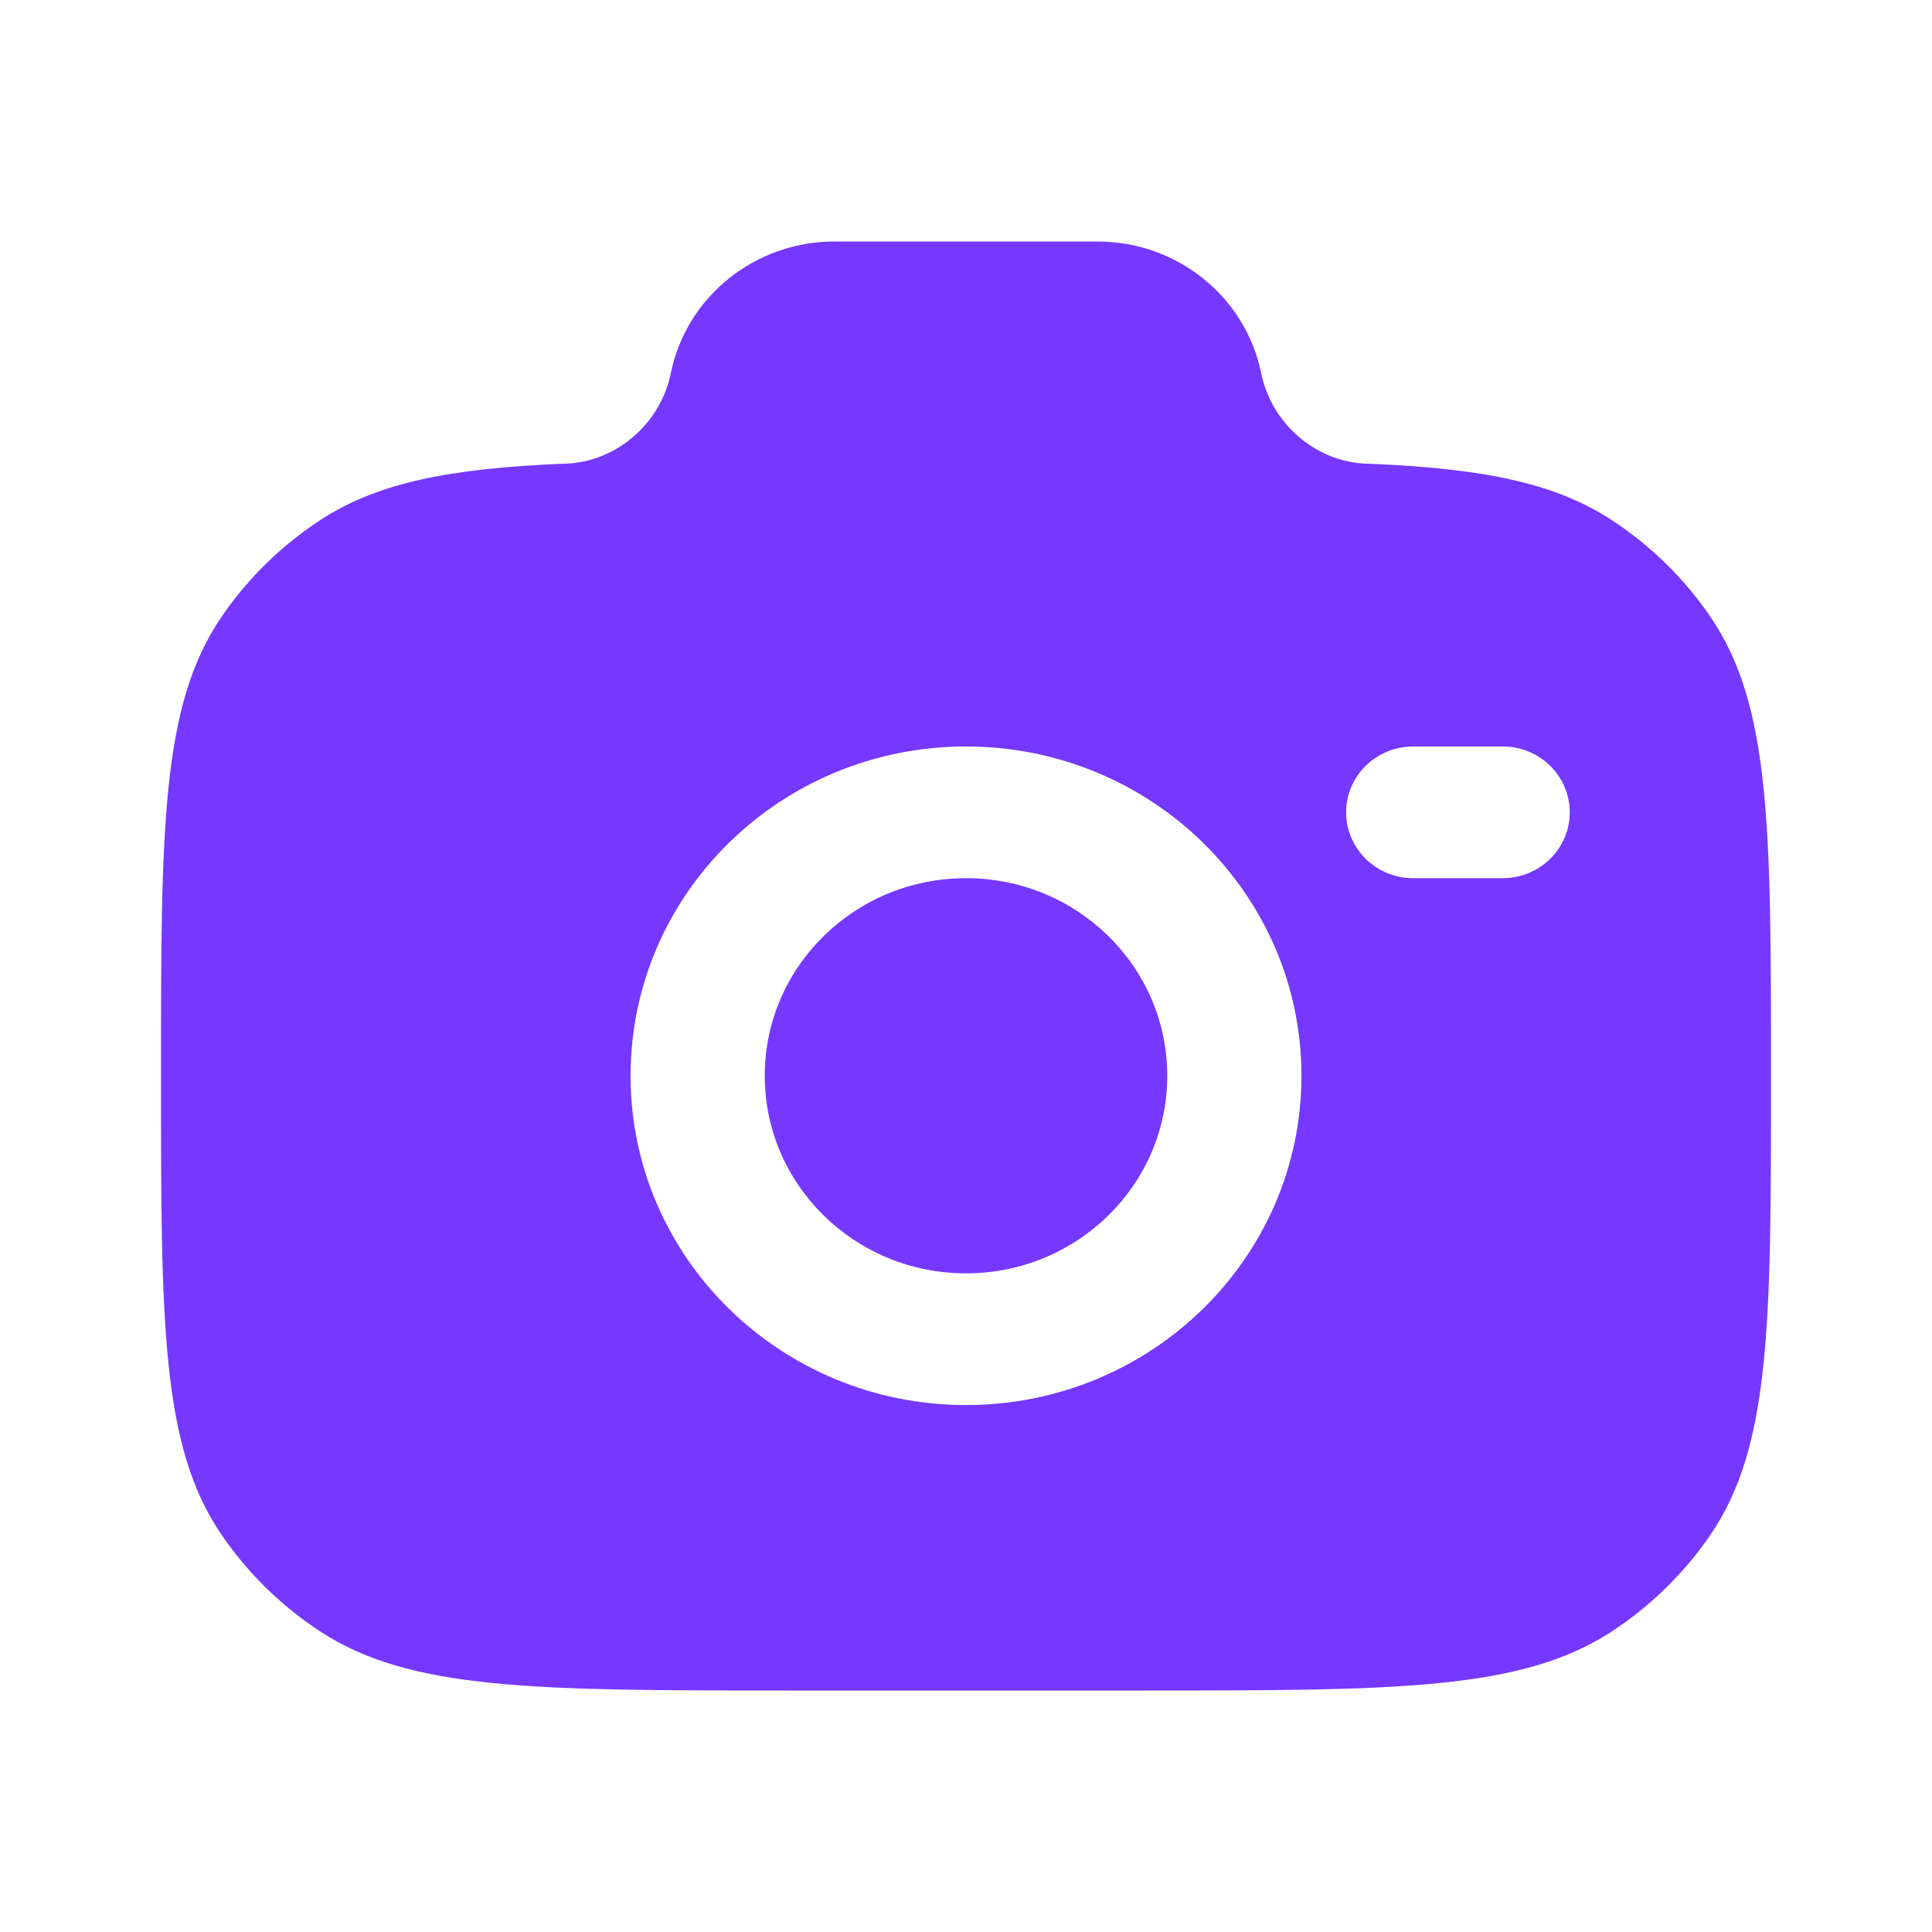
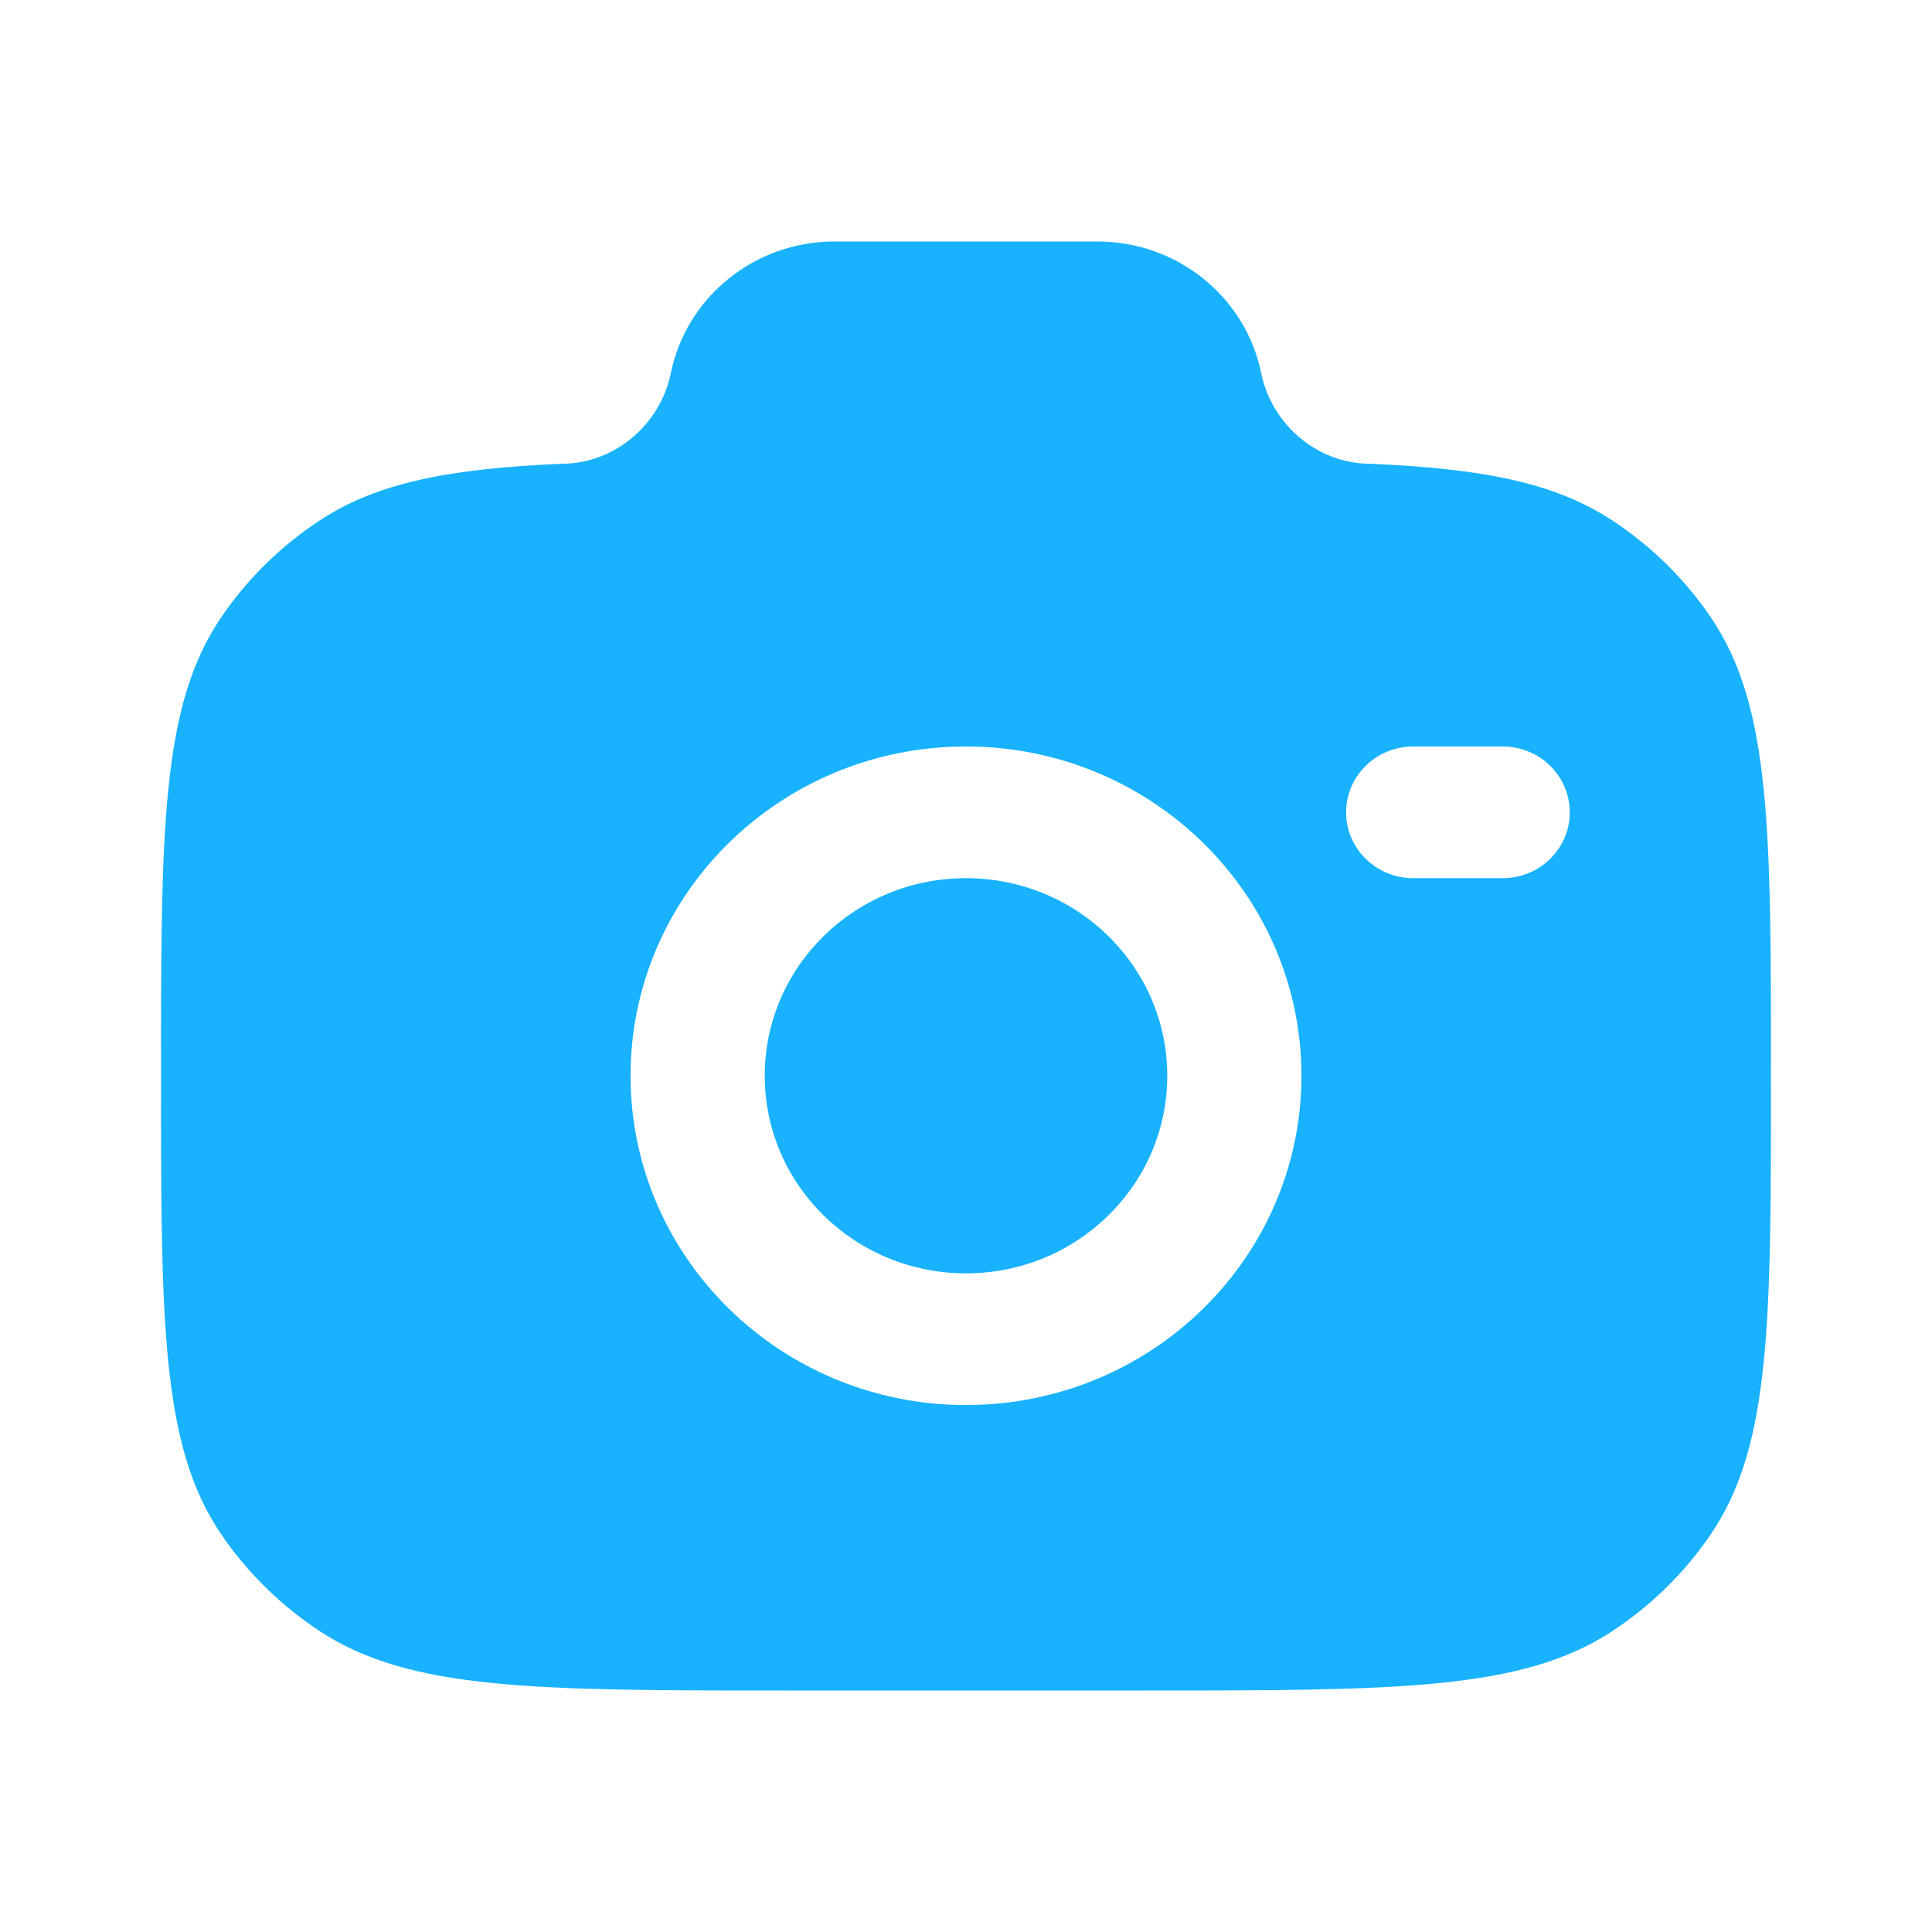
<svg xmlns="http://www.w3.org/2000/svg" width="24" height="24" viewBox="0 0 24 24" fill="none">
-   <path fill-rule="evenodd" clip-rule="evenodd" d="M9.778 21H14.222C17.343 21 18.904 21 20.025 20.265C20.51 19.946 20.927 19.537 21.251 19.061C22 17.96 22 16.428 22 13.364C22 10.299 22 8.767 21.251 7.667C20.927 7.19 20.51 6.781 20.025 6.463C19.304 5.99 18.403 5.821 17.022 5.761C16.363 5.761 15.796 5.271 15.667 4.636C15.473 3.685 14.622 3 13.634 3H10.366C9.378 3 8.527 3.685 8.333 4.636C8.204 5.271 7.637 5.761 6.978 5.761C5.597 5.821 4.696 5.99 3.975 6.463C3.49 6.781 3.073 7.19 2.749 7.667C2 8.767 2 10.299 2 13.364C2 16.428 2 17.96 2.749 19.061C3.073 19.537 3.49 19.946 3.975 20.265C5.096 21 6.657 21 9.778 21ZM12 9.273C9.699 9.273 7.833 11.104 7.833 13.364C7.833 15.623 9.699 17.454 12 17.454C14.301 17.454 16.167 15.623 16.167 13.364C16.167 11.104 14.301 9.273 12 9.273ZM12 10.909C10.619 10.909 9.5 12.008 9.5 13.364C9.5 14.719 10.619 15.818 12 15.818C13.381 15.818 14.5 14.719 14.5 13.364C14.5 12.008 13.381 10.909 12 10.909ZM16.722 10.091C16.722 9.639 17.095 9.273 17.556 9.273H18.667C19.127 9.273 19.5 9.639 19.5 10.091C19.5 10.543 19.127 10.909 18.667 10.909H17.556C17.095 10.909 16.722 10.543 16.722 10.091Z" fill="#7638FF" />
+   <path fill-rule="evenodd" clip-rule="evenodd" d="M9.778 21H14.222C17.343 21 18.904 21 20.025 20.265C20.51 19.946 20.927 19.537 21.251 19.061C22 17.96 22 16.428 22 13.364C22 10.299 22 8.767 21.251 7.667C20.927 7.19 20.51 6.781 20.025 6.463C19.304 5.99 18.403 5.821 17.022 5.761C16.363 5.761 15.796 5.271 15.667 4.636C15.473 3.685 14.622 3 13.634 3H10.366C9.378 3 8.527 3.685 8.333 4.636C8.204 5.271 7.637 5.761 6.978 5.761C5.597 5.821 4.696 5.99 3.975 6.463C3.49 6.781 3.073 7.19 2.749 7.667C2 8.767 2 10.299 2 13.364C2 16.428 2 17.96 2.749 19.061C3.073 19.537 3.49 19.946 3.975 20.265C5.096 21 6.657 21 9.778 21ZM12 9.273C9.699 9.273 7.833 11.104 7.833 13.364C7.833 15.623 9.699 17.454 12 17.454C14.301 17.454 16.167 15.623 16.167 13.364C16.167 11.104 14.301 9.273 12 9.273ZM12 10.909C10.619 10.909 9.5 12.008 9.5 13.364C9.5 14.719 10.619 15.818 12 15.818C13.381 15.818 14.5 14.719 14.5 13.364C14.5 12.008 13.381 10.909 12 10.909ZM16.722 10.091C16.722 9.639 17.095 9.273 17.556 9.273H18.667C19.127 9.273 19.5 9.639 19.5 10.091C19.5 10.543 19.127 10.909 18.667 10.909H17.556C17.095 10.909 16.722 10.543 16.722 10.091Z" fill="#18B2FF" />
</svg>
